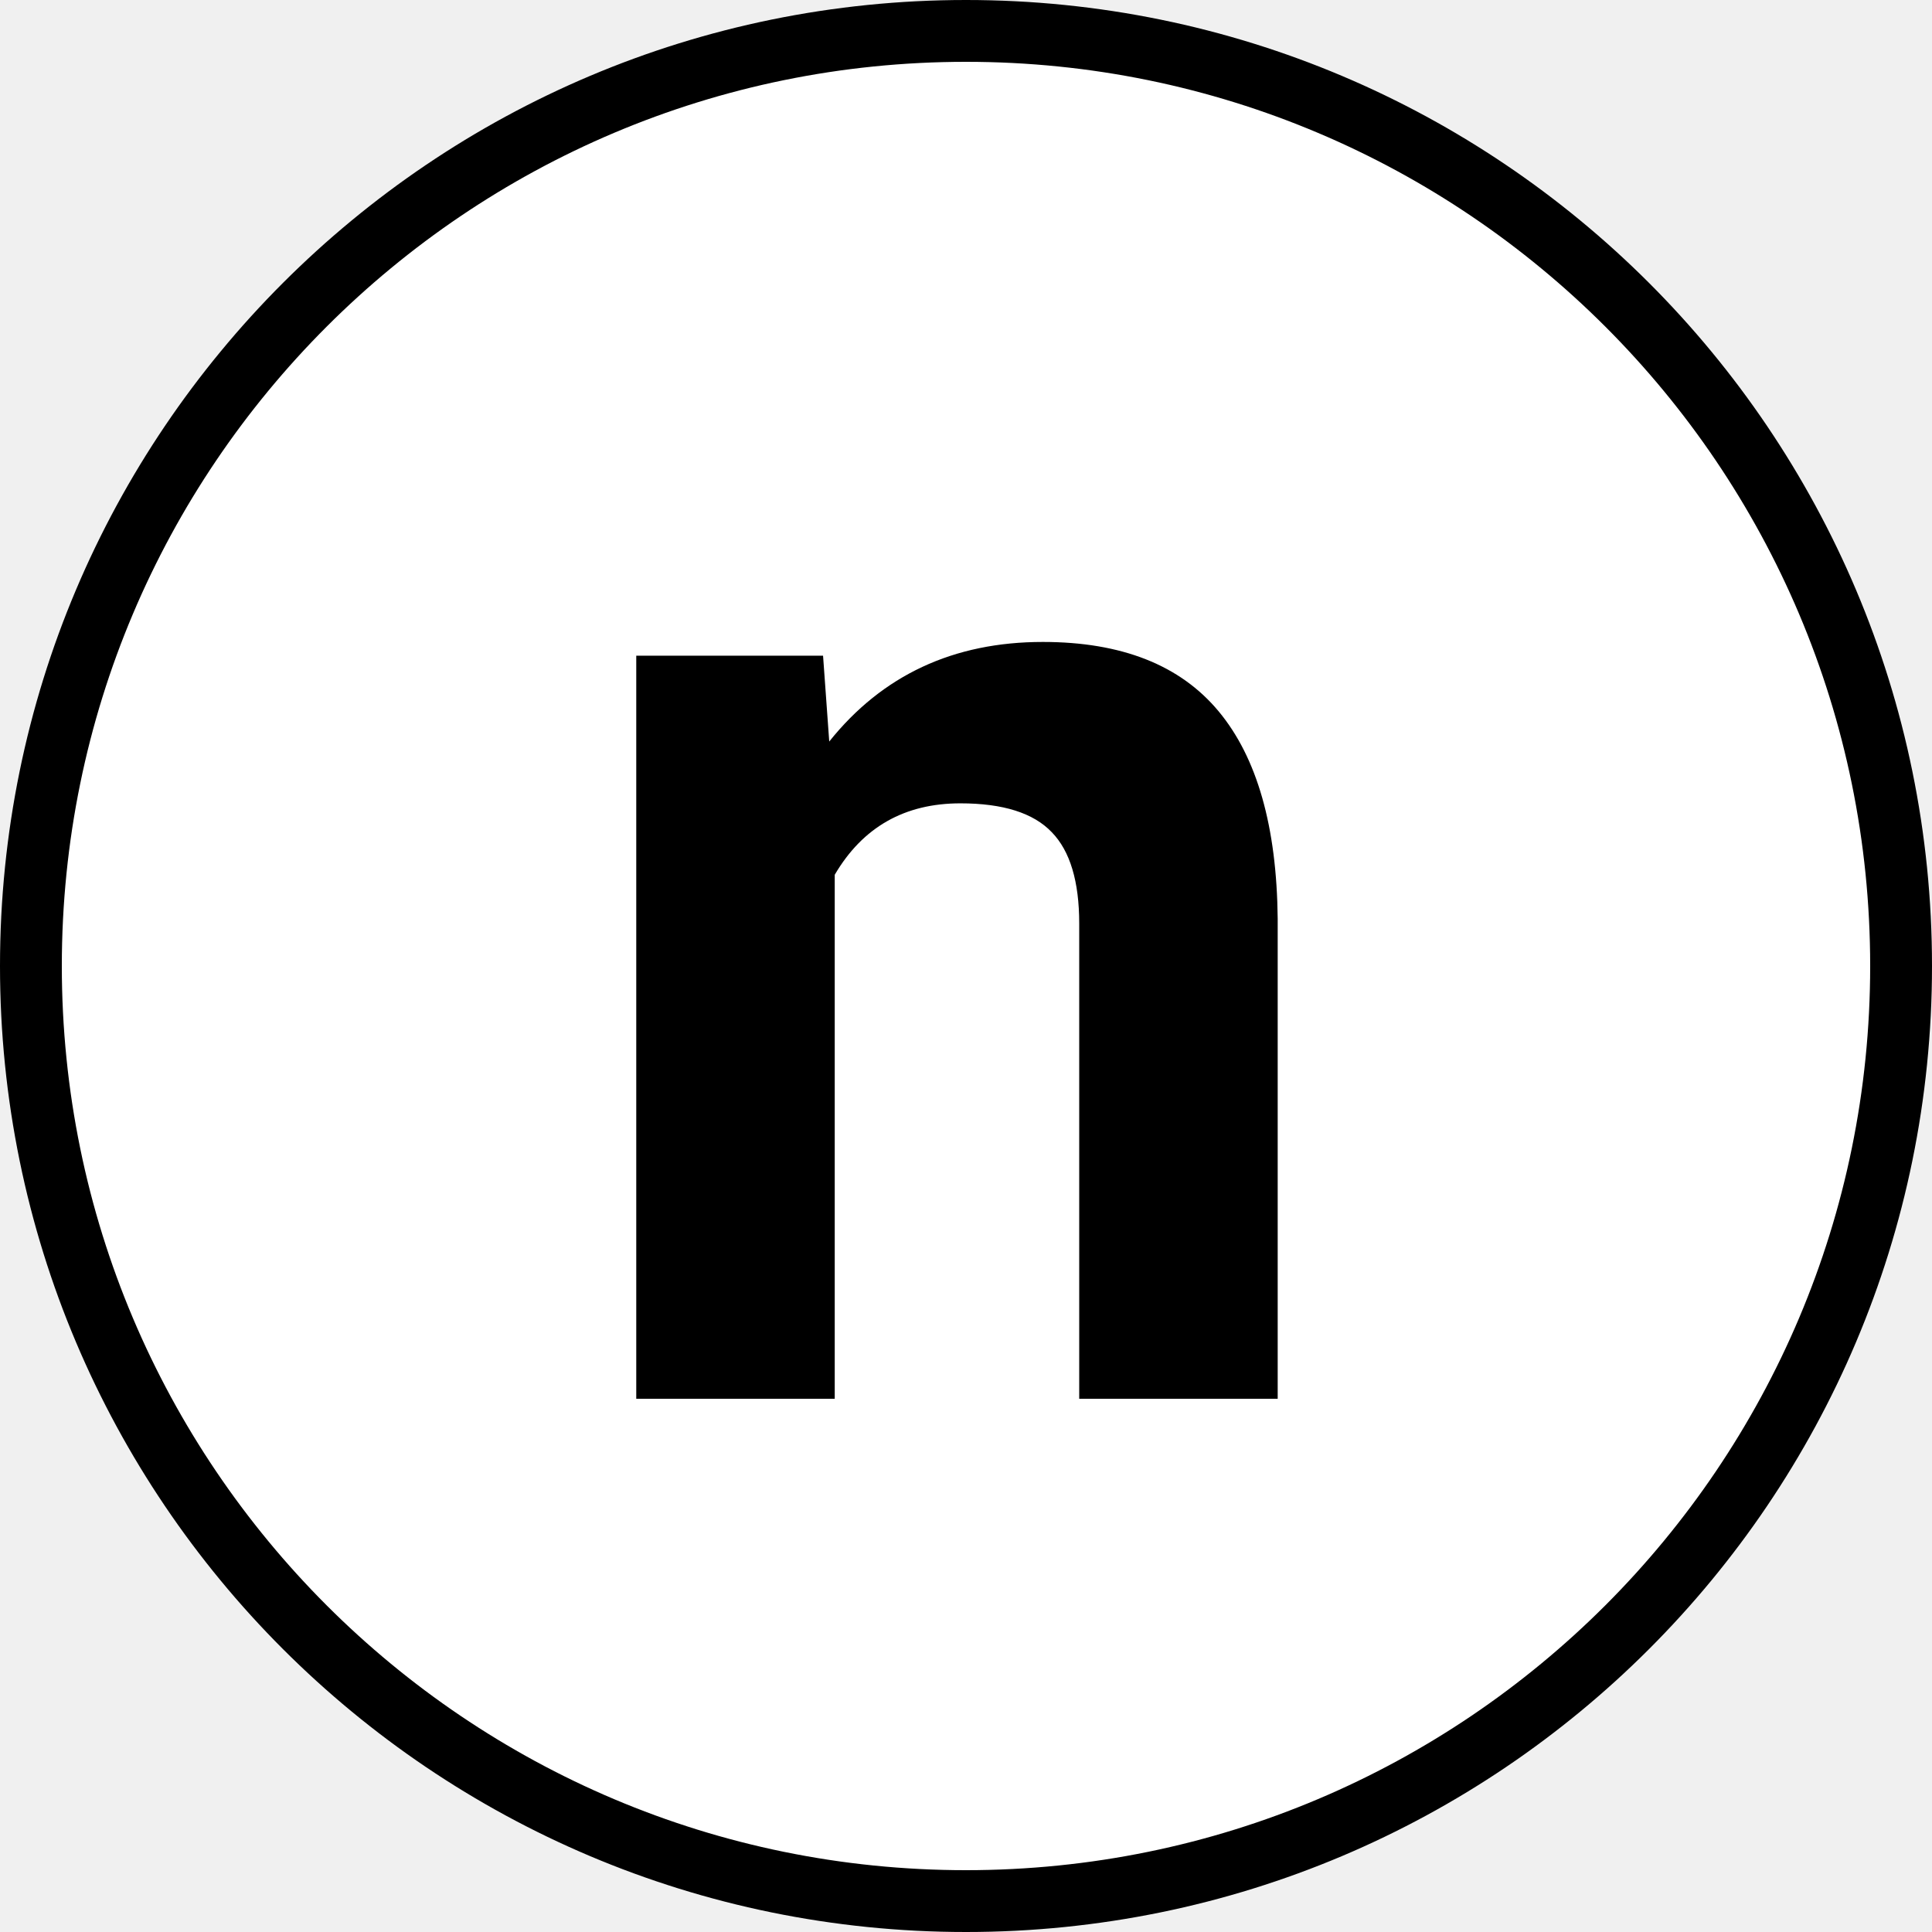
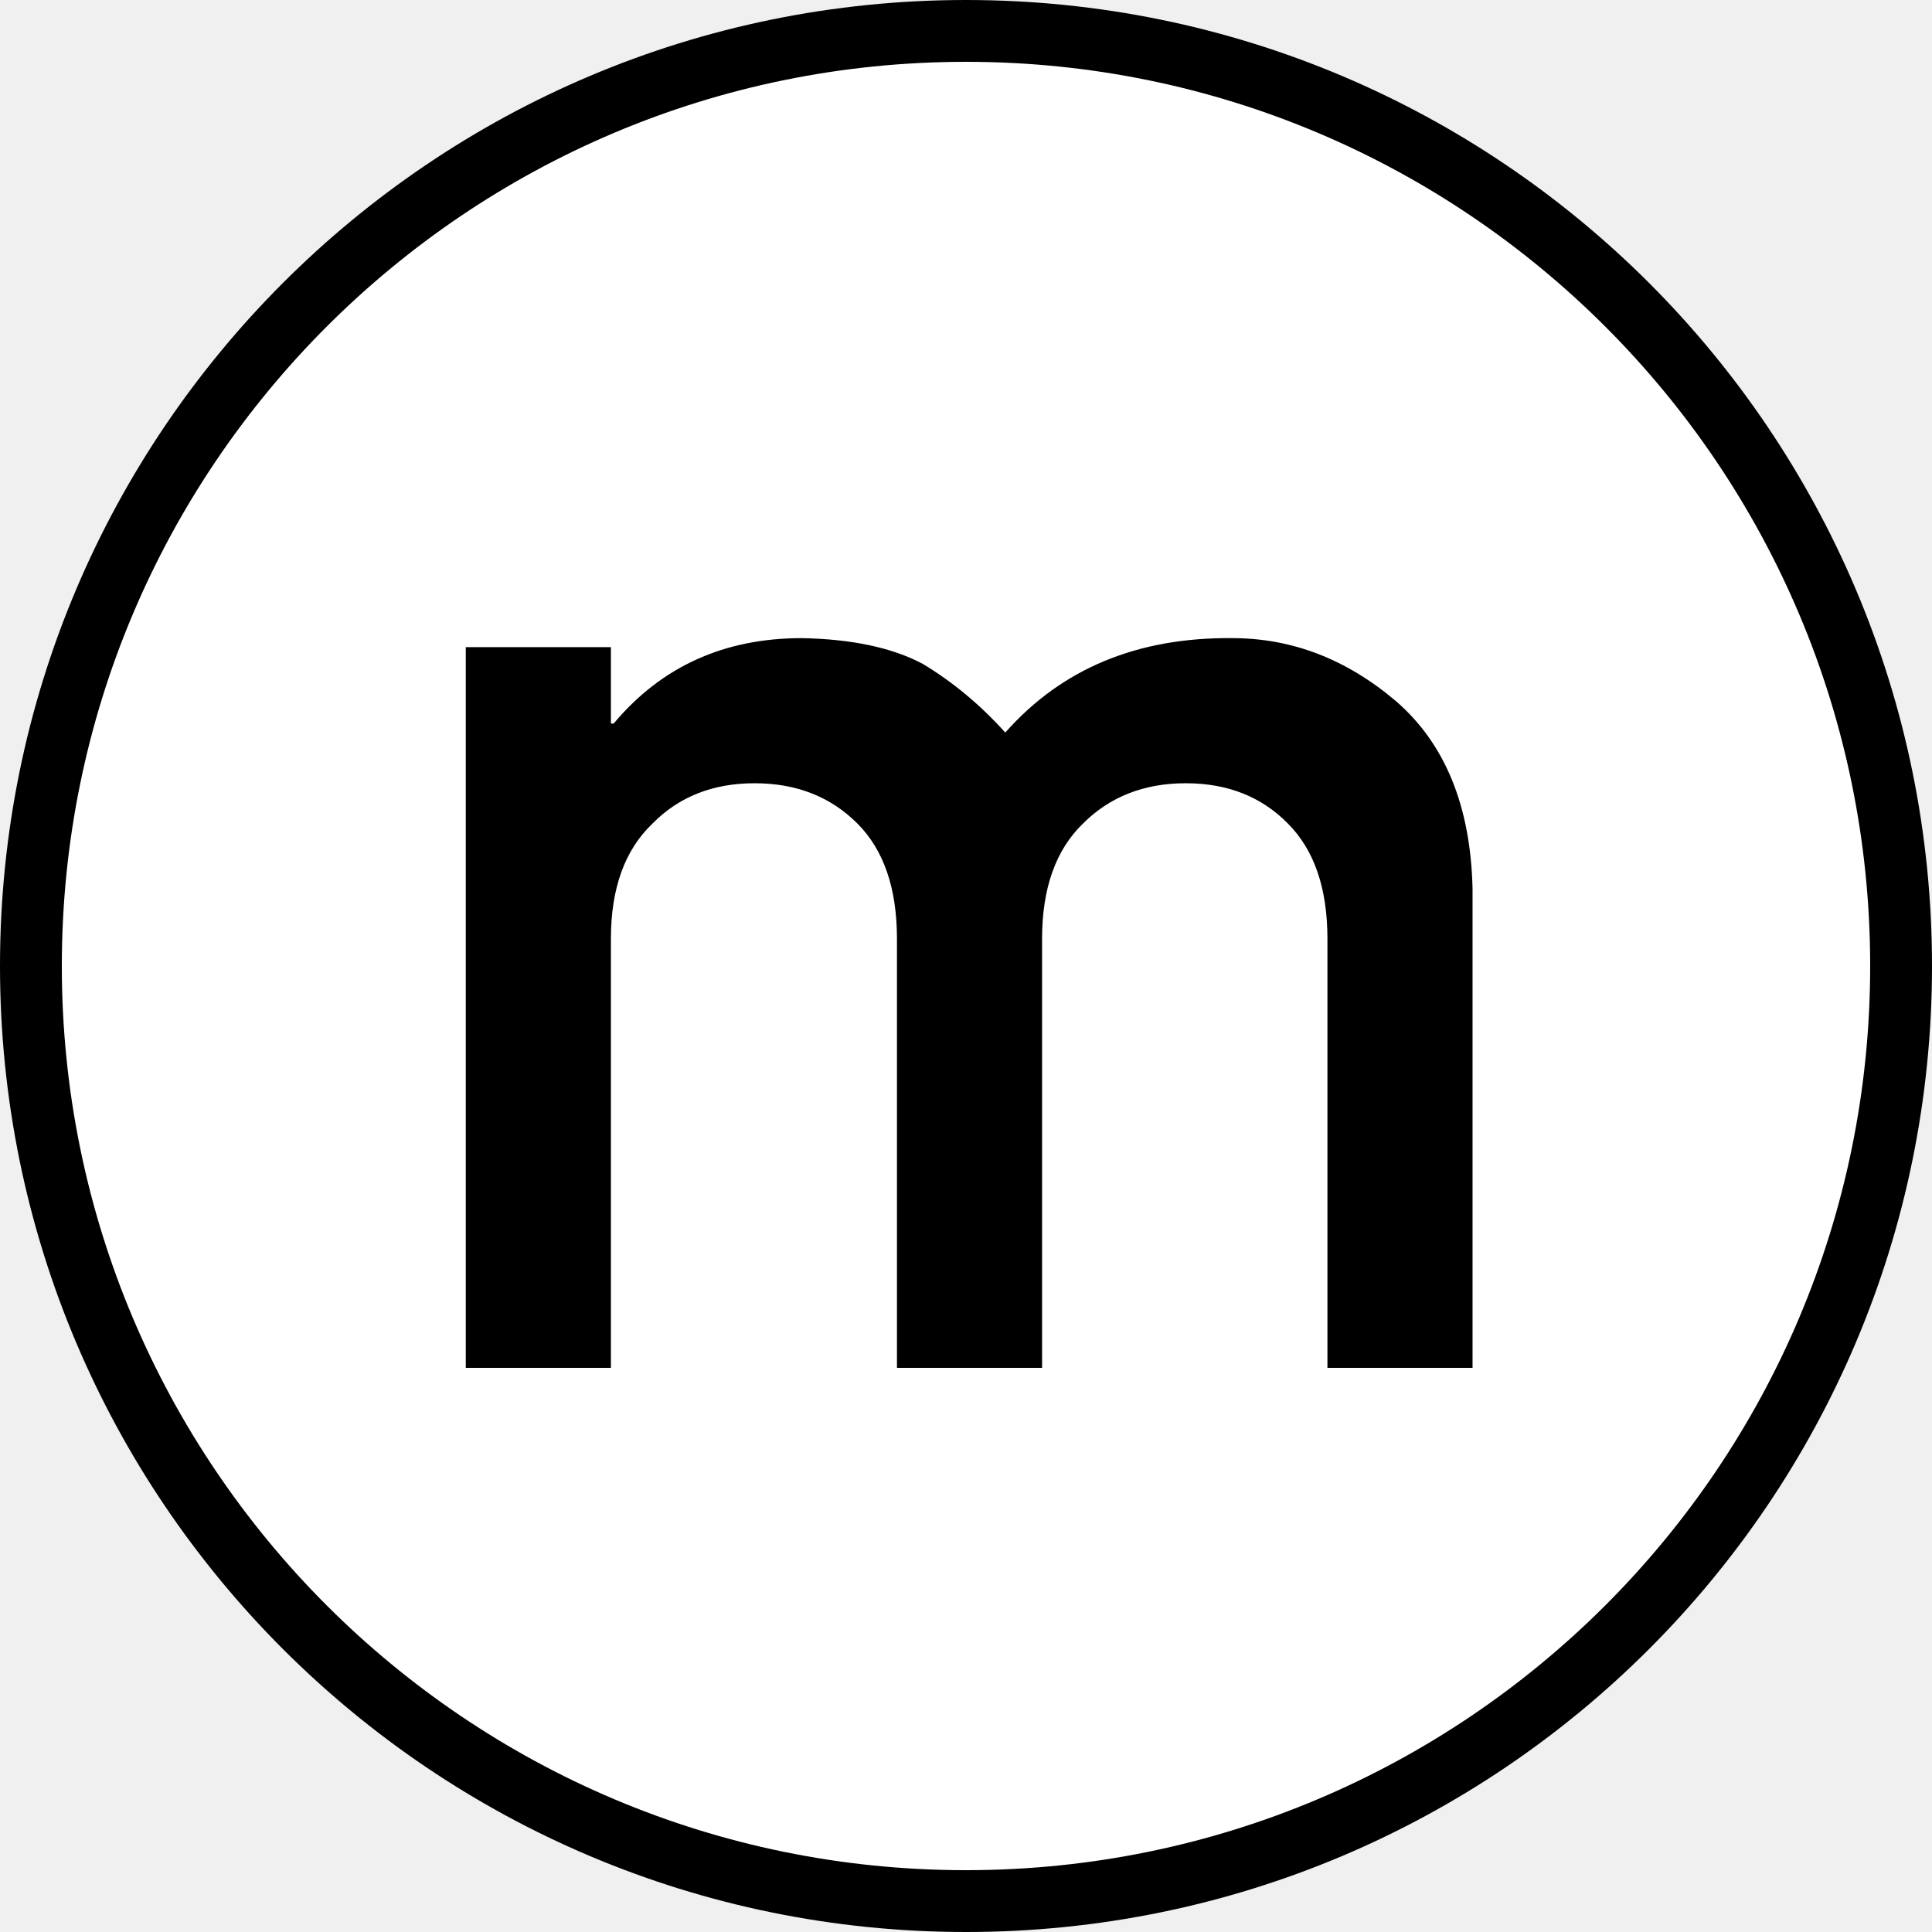
<svg xmlns="http://www.w3.org/2000/svg" width="250" height="250" viewBox="0 0 250 250" fill="none">
  <circle cx="125" cy="125" r="121" fill="white" stroke="black" stroke-width="8" />
-   <path d="M106.503 84.846L107.303 95.954C114.175 87.364 123.388 83.068 134.94 83.068C145.131 83.068 152.714 86.06 157.69 92.044C162.667 98.028 165.215 106.974 165.333 118.882V181H139.65V119.504C139.65 114.053 138.465 110.114 136.096 107.685C133.726 105.196 129.786 103.952 124.276 103.952C117.049 103.952 111.628 107.033 108.014 113.194V181H82.331V84.846H106.503Z" fill="black" />
+   <path d="M60.273 177H79.051V121.477C79.051 114.948 80.848 109.977 84.441 106.562C87.856 103.089 92.258 101.352 97.648 101.352C103.039 101.352 107.471 103.089 110.945 106.562C114.359 109.977 116.066 114.948 116.066 121.477V177H134.844V121.477C134.844 114.948 136.611 109.977 140.145 106.562C143.618 103.089 148.051 101.352 153.441 101.352C158.832 101.352 163.234 103.089 166.648 106.562C170.062 109.977 171.77 114.948 171.77 121.477V177H190.547V115.008C190.307 104.346 187.013 96.26 180.664 90.75C174.255 85.299 167.188 82.574 159.461 82.574C147.182 82.454 137.389 86.527 130.082 94.793C126.848 91.199 123.284 88.234 119.391 85.898C115.438 83.802 110.227 82.694 103.758 82.574C93.695 82.574 85.579 86.258 79.41 93.625H79.051V83.742H60.273V177Z" fill="black" />
</svg>
